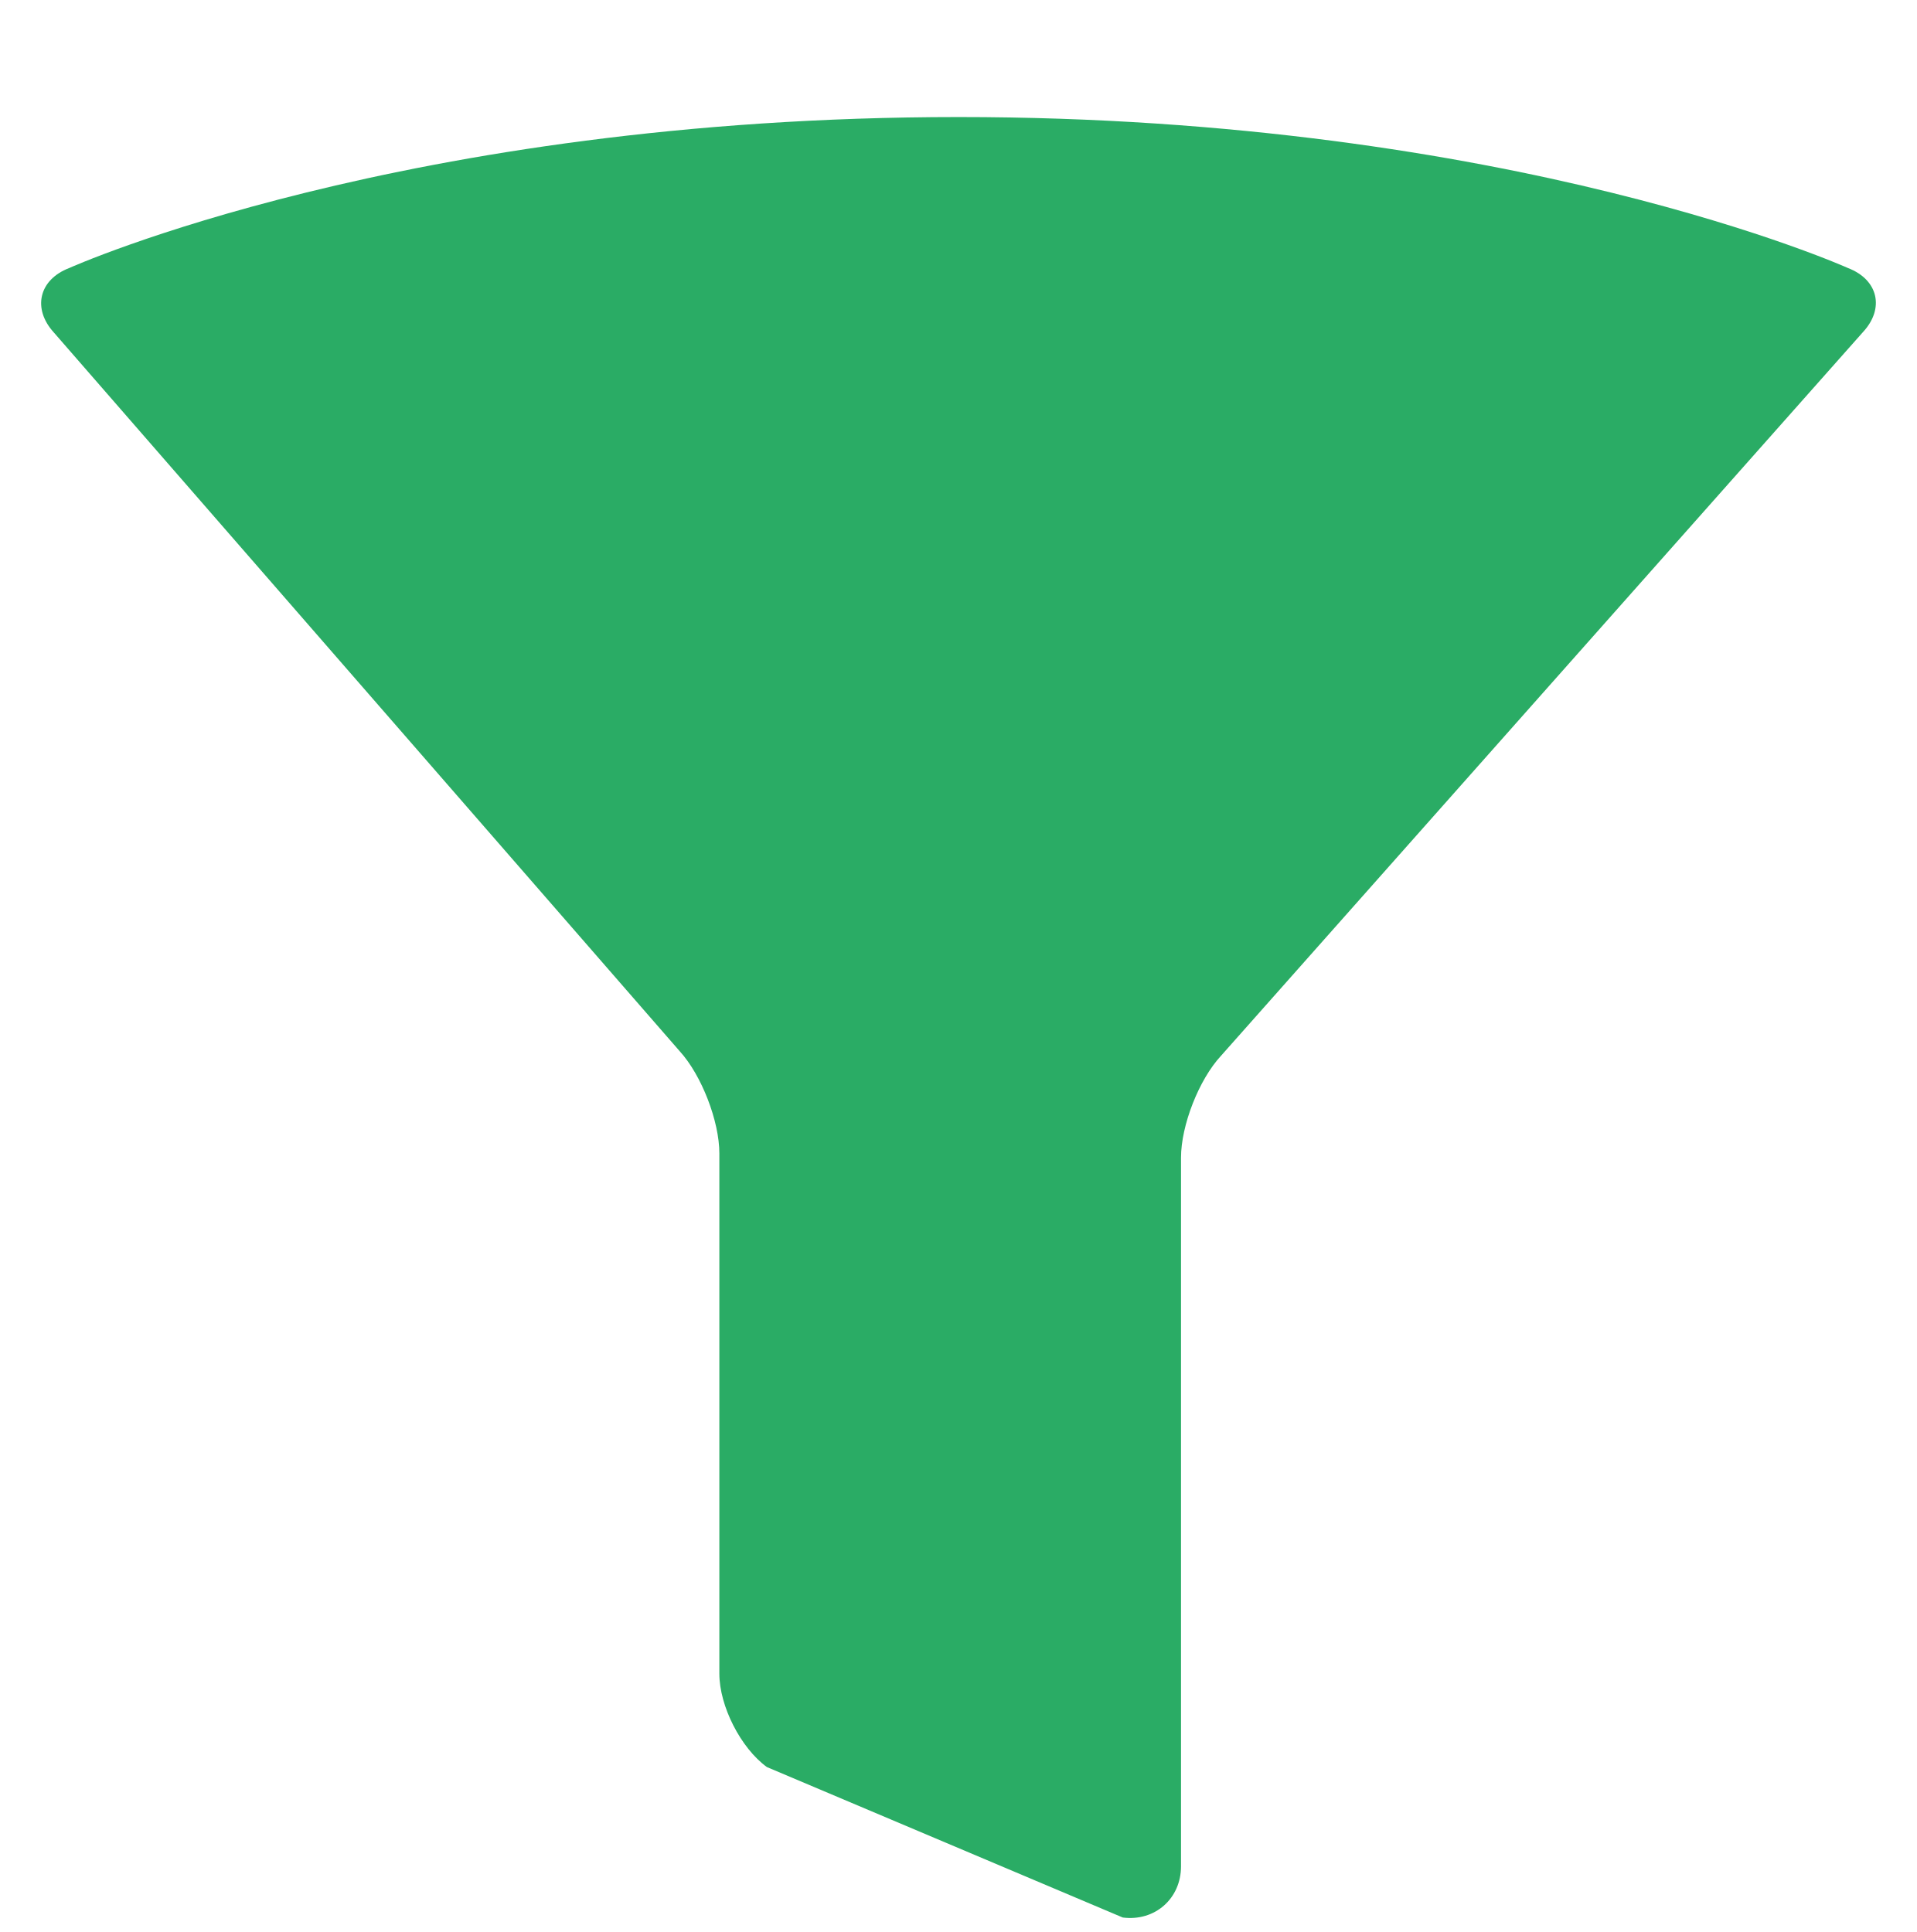
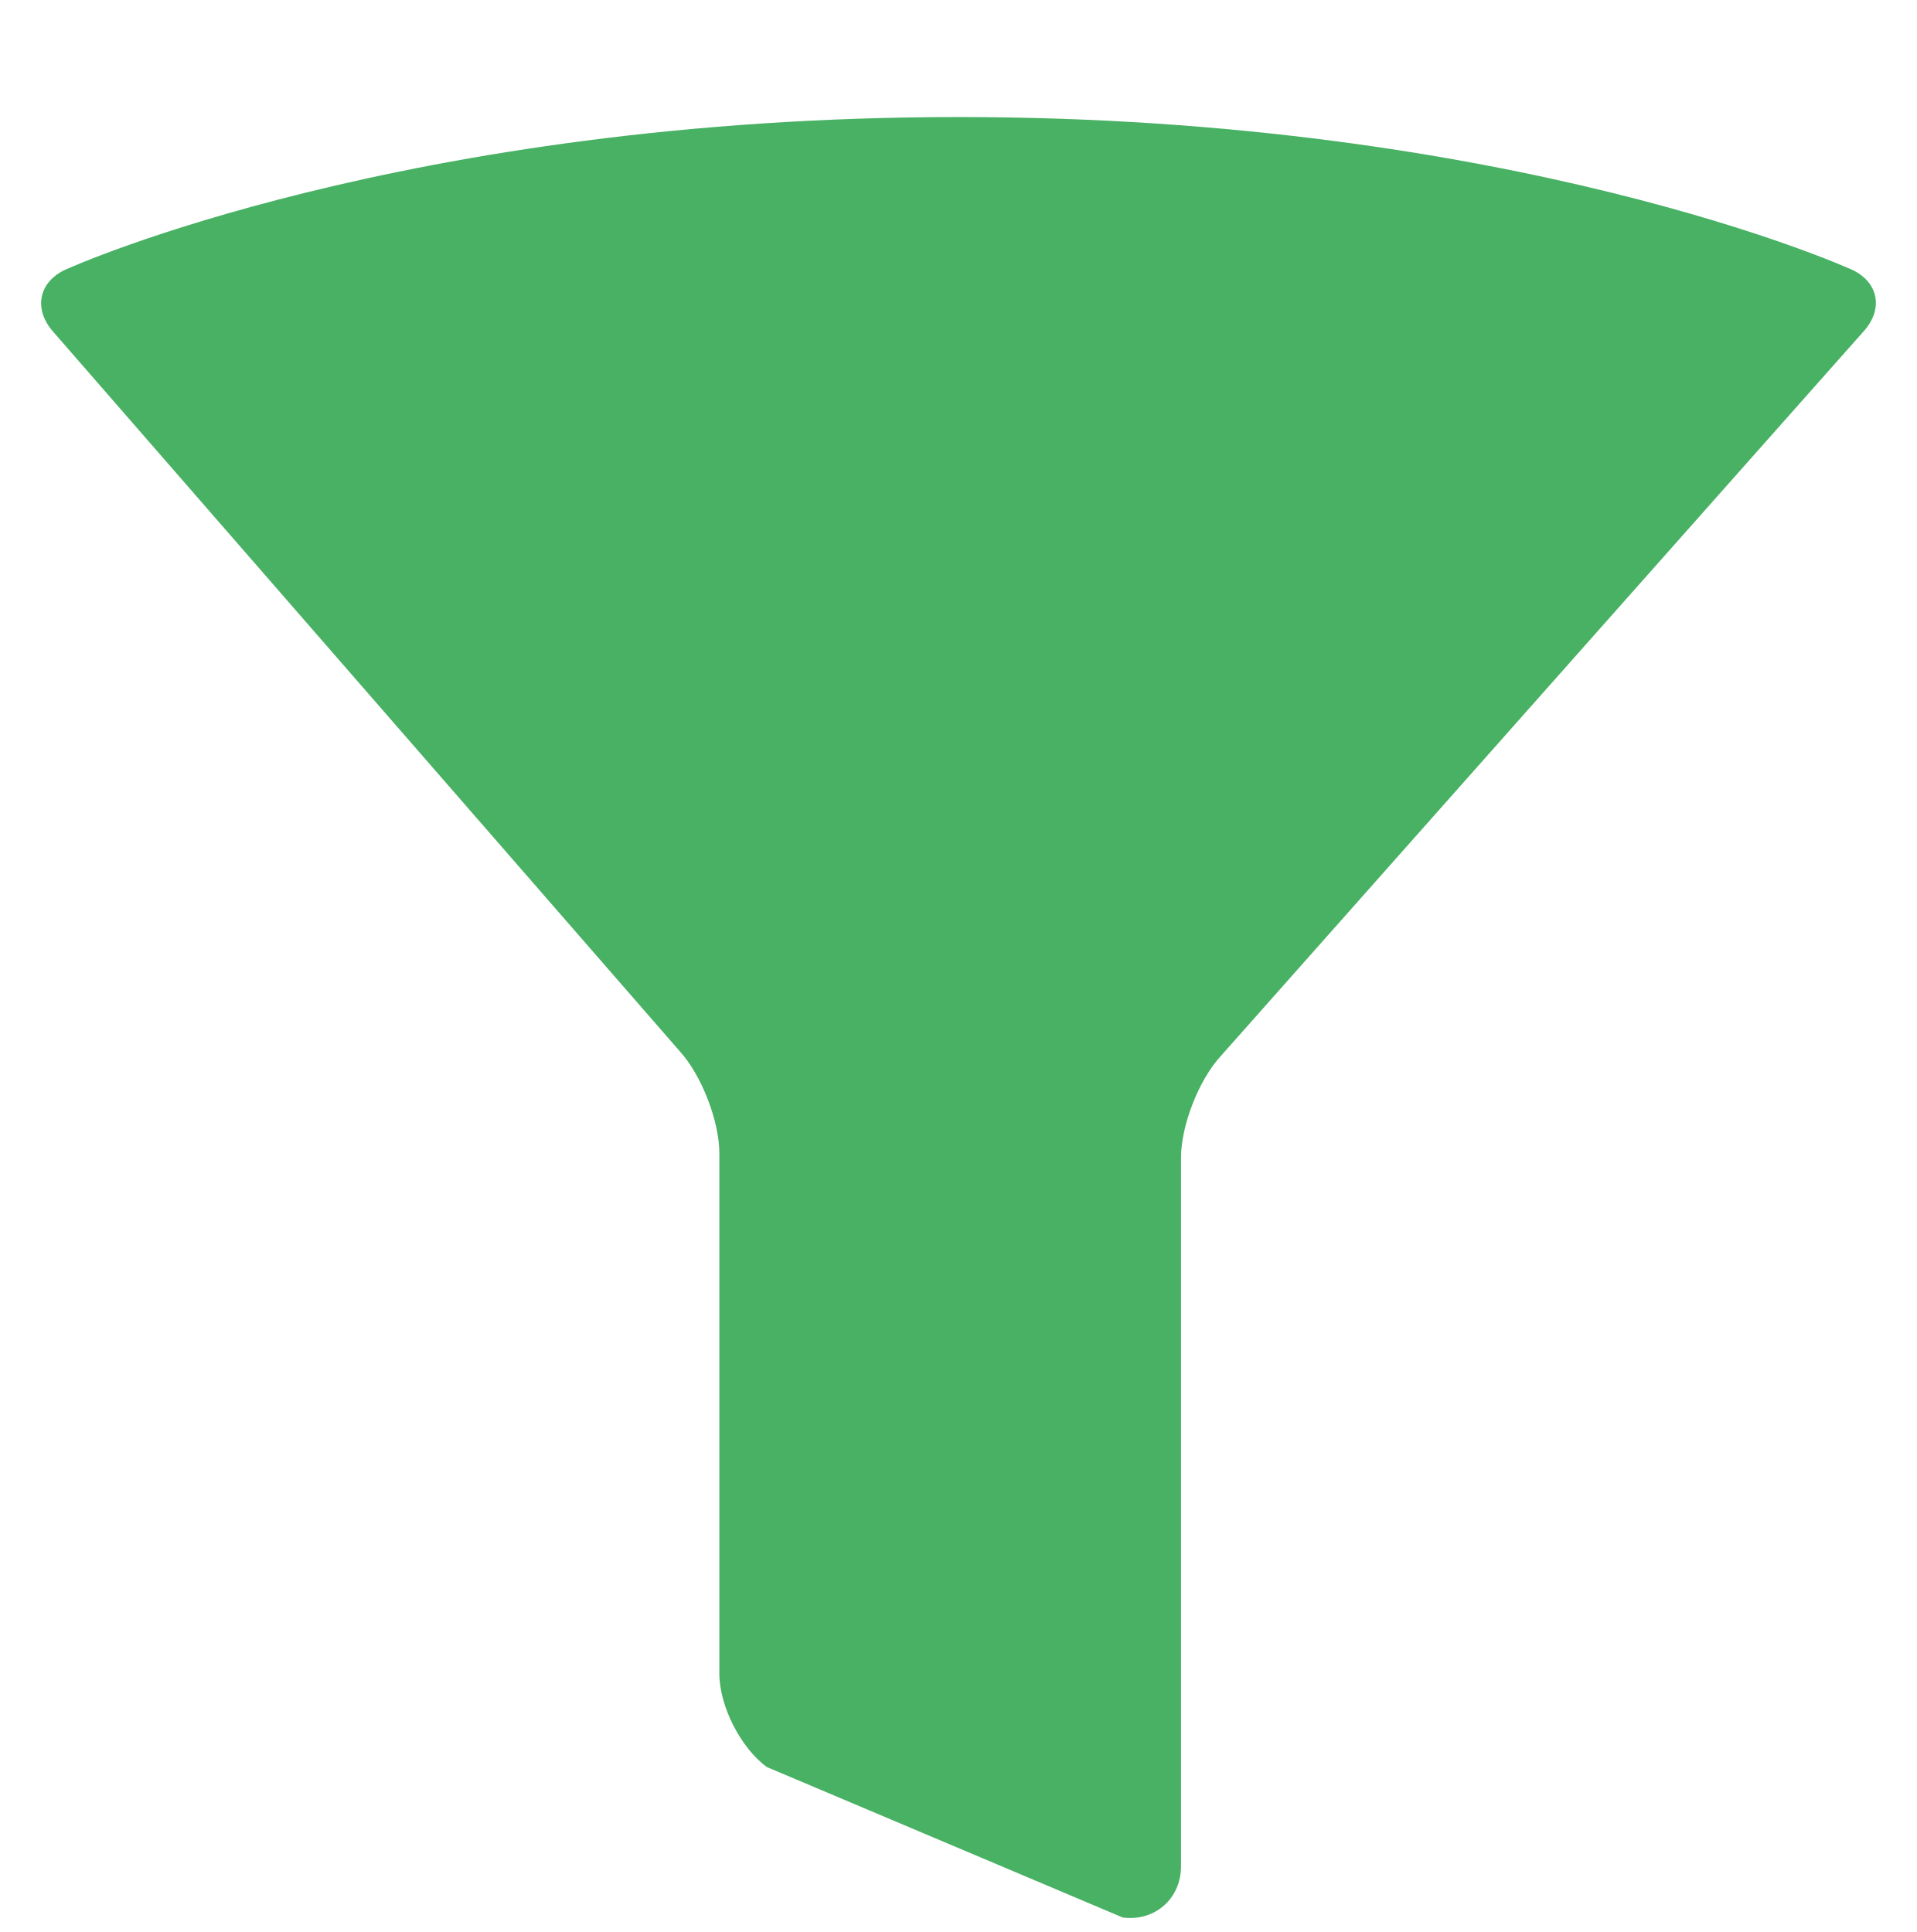
<svg xmlns="http://www.w3.org/2000/svg" version="1.1" id="Layer_1" x="0px" y="0px" width="744px" height="750px" viewBox="0 0 744 750" enable-background="new 0 0 744 750" xml:space="preserve">
  <defs>
	
	
		</defs>
  <g id="layer1" opacity="0.9">
    <g>
      <g id="g7561_6_">
        <g id="path3346_8_">
-           <path fill="#13A354" d="M20.9,129.076c-8.449-9.27-5.779-20.525,5.933-25.013c0,0,130.17-58.624,345.172-58.626      s345.222,58.62,345.222,58.62c11.712,4.487,14.317,15.683,5.787,24.878L473.867,409.871      c-8.529,9.196-15.507,26.982-15.507,39.524v275.113c0,12.542-10.176,21.483-22.613,19.867l-138.122-58.41      c-10.141-7.379-18.438-23.68-18.438-36.222V447.764c0-12.542-6.913-30.389-15.362-39.657L20.9,129.076z" />
+           <path fill="#34A853" d="M20.9,129.076c-8.449-9.27-5.779-20.525,5.933-25.013c0,0,130.17-58.624,345.172-58.626      s345.222,58.62,345.222,58.62c11.712,4.487,14.317,15.683,5.787,24.878L473.867,409.871      c-8.529,9.196-15.507,26.982-15.507,39.524v275.113c0,12.542-10.176,21.483-22.613,19.867l-138.122-58.41      c-10.141-7.379-18.438-23.68-18.438-36.222V447.764c0-12.542-6.913-30.389-15.362-39.657L20.9,129.076z" />
        </g>
      </g>
    </g>
  </g>
</svg>
